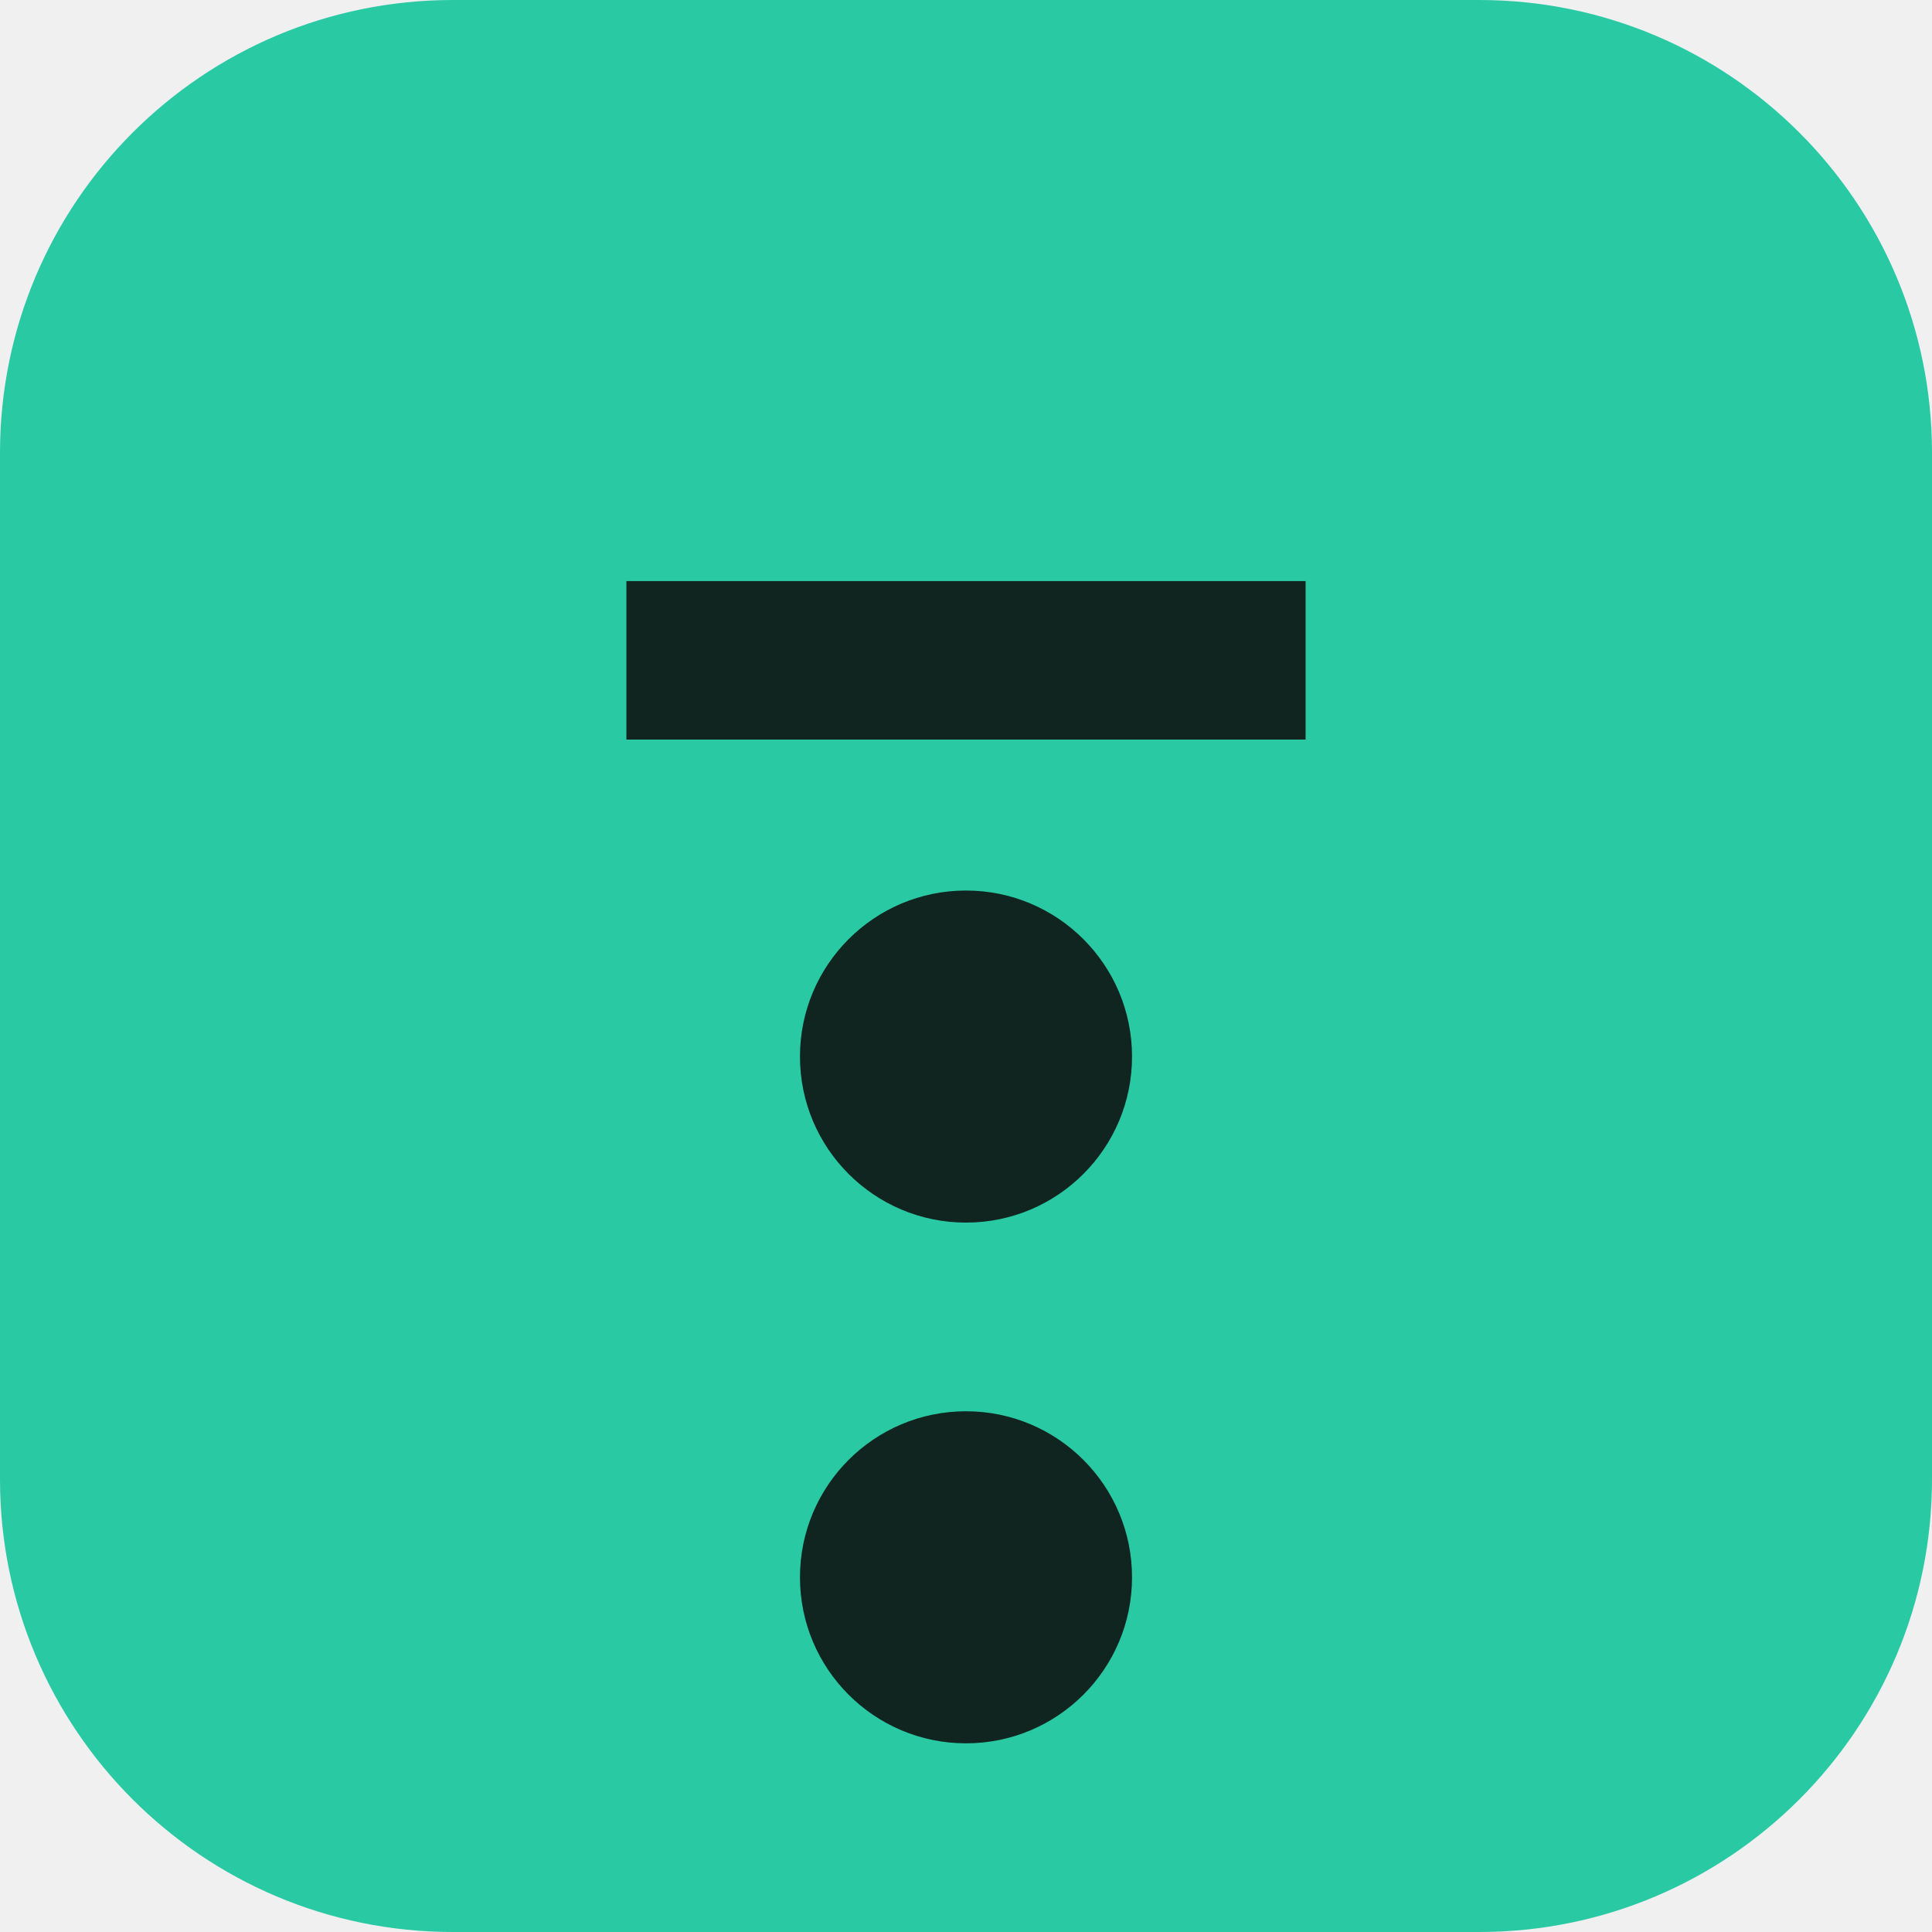
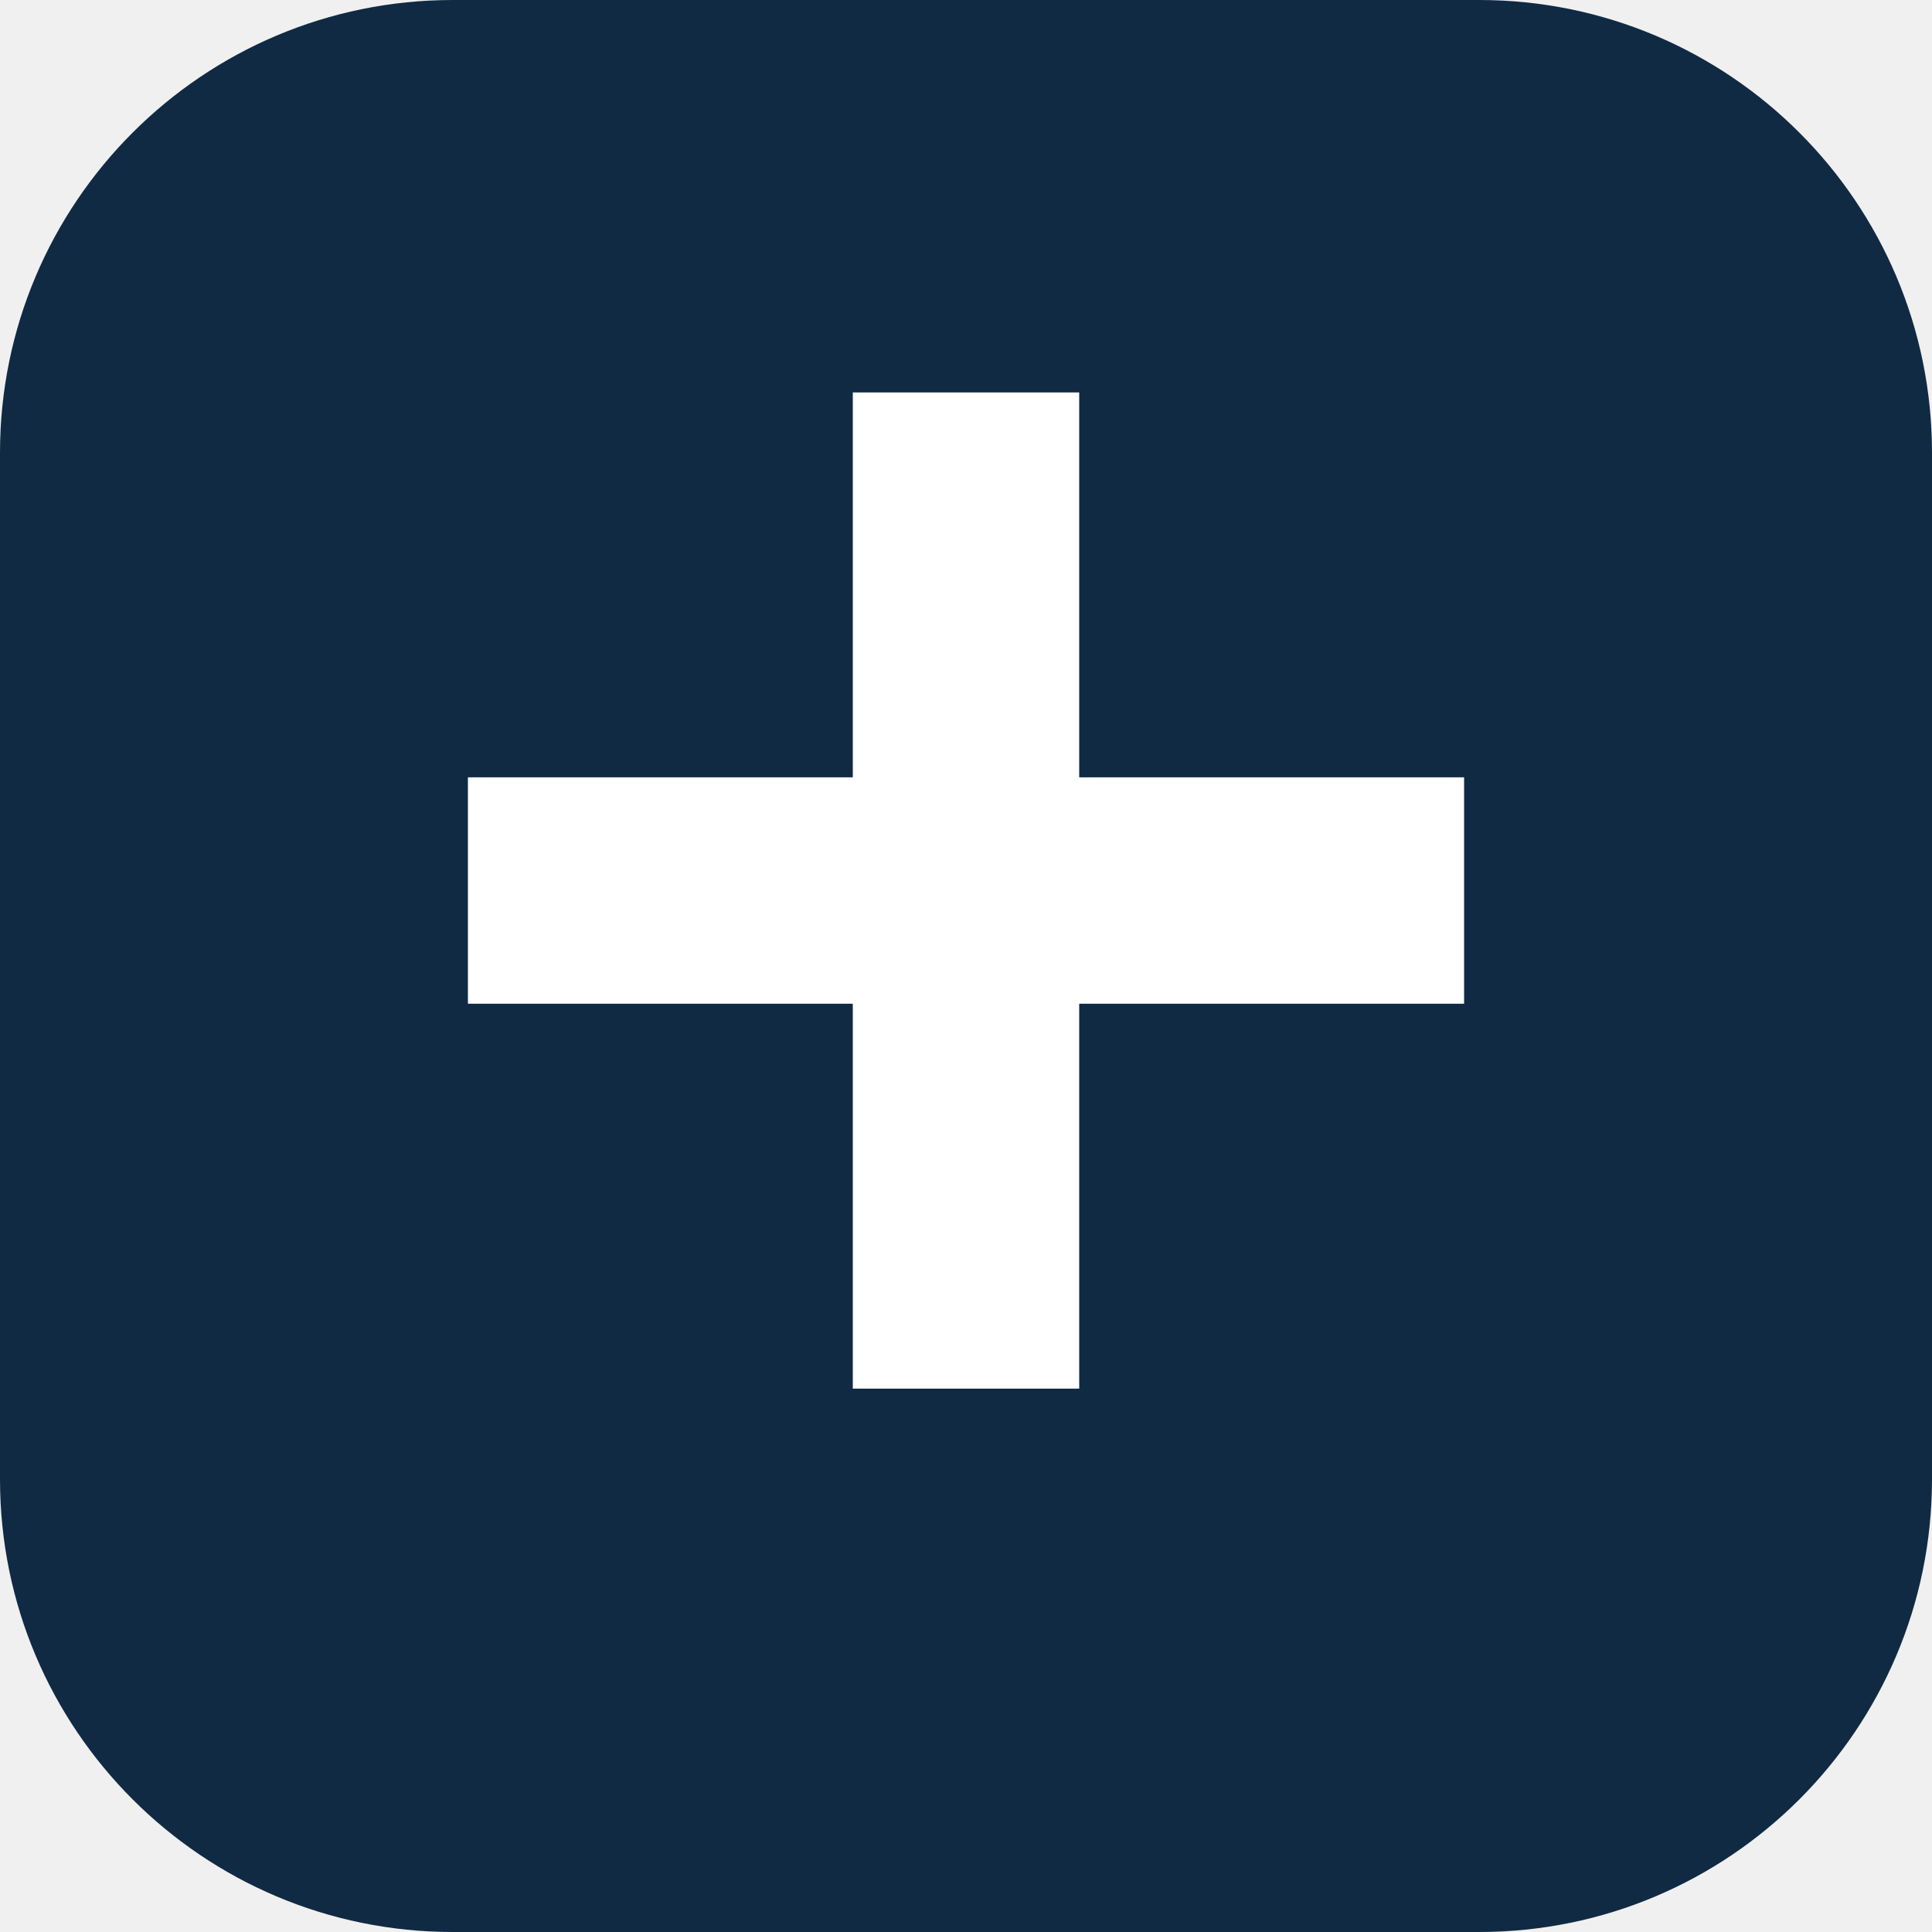
<svg xmlns="http://www.w3.org/2000/svg" viewBox="0 0 512 512">
-   <rect width="512" height="512" rx="120" fill="#29c9a4" />
-   <path d="M166 154h180v42H166zm90 82a44 44 0 1 0 0 88 44 44 0 0 0 0-88zm0 138a44 44 0 1 0 0 88 44 44 0 0 0 0-88z" fill="#10251f" />
+   <rect width="512" height="512" rx="120" fill="#102a43" />
+   <path d="M226 104h60v102h102v60H286v102h-60V266H124v-60h102z" fill="#fff" />
</svg>
